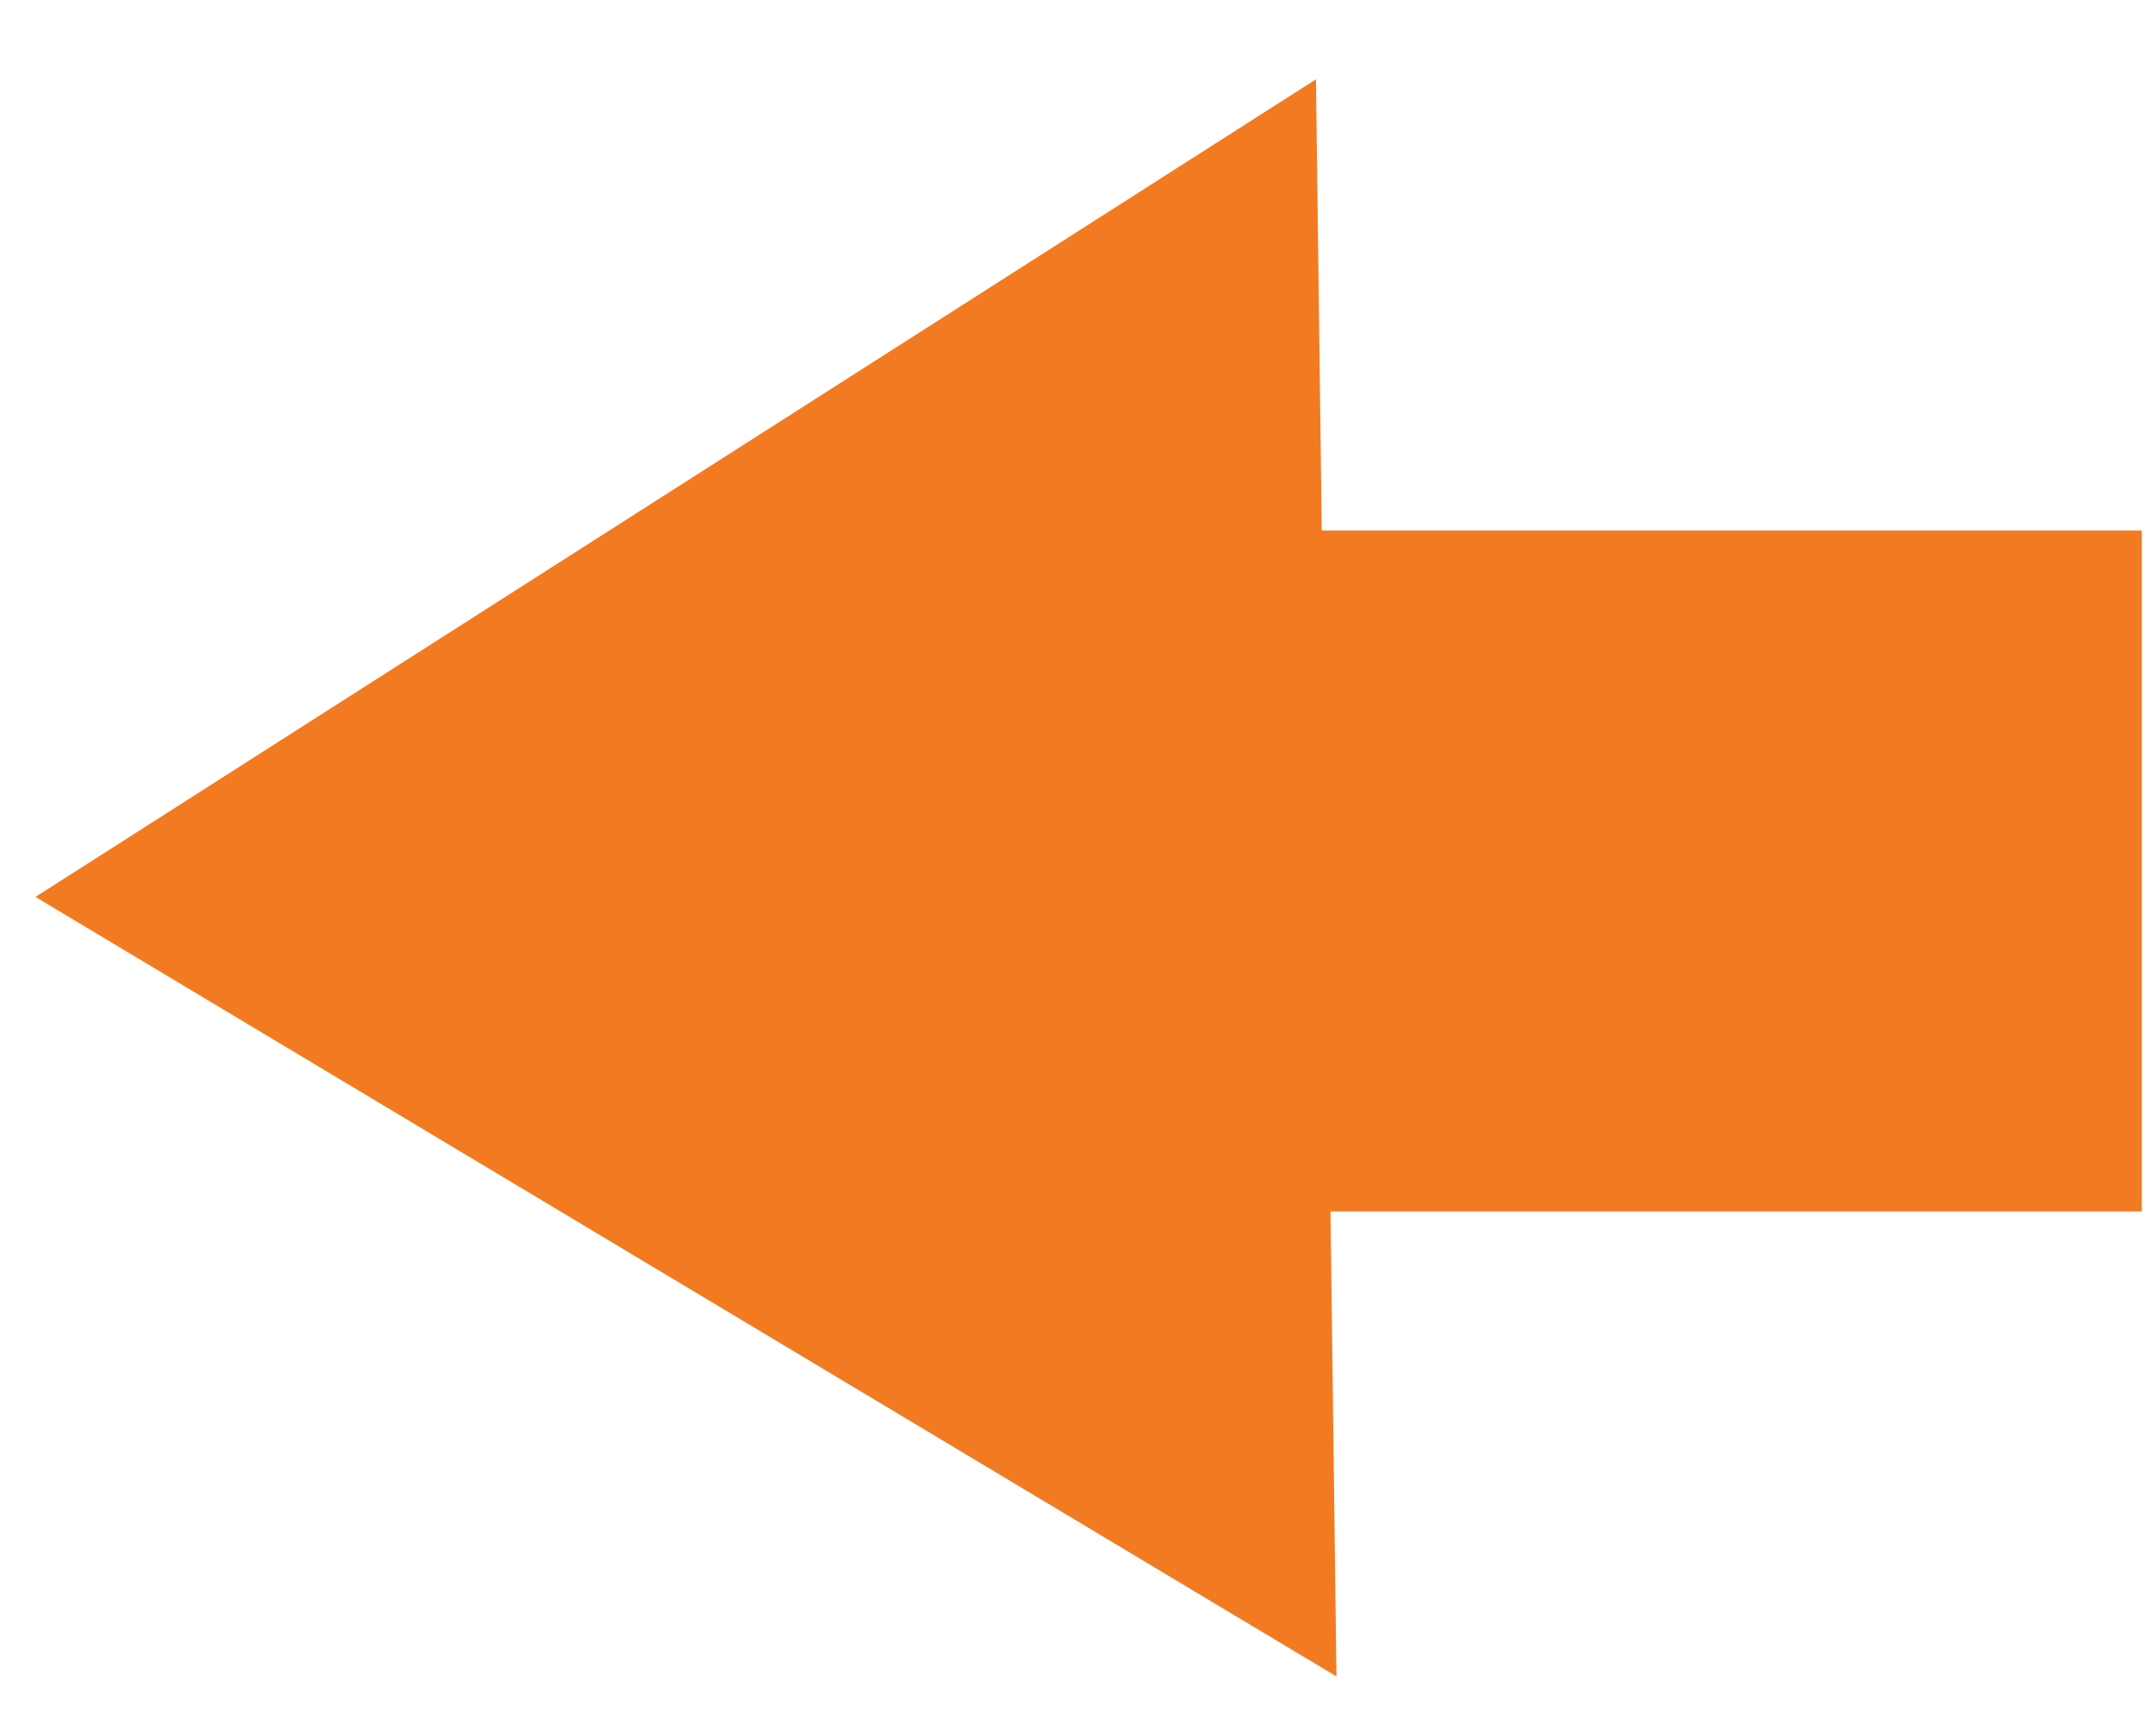
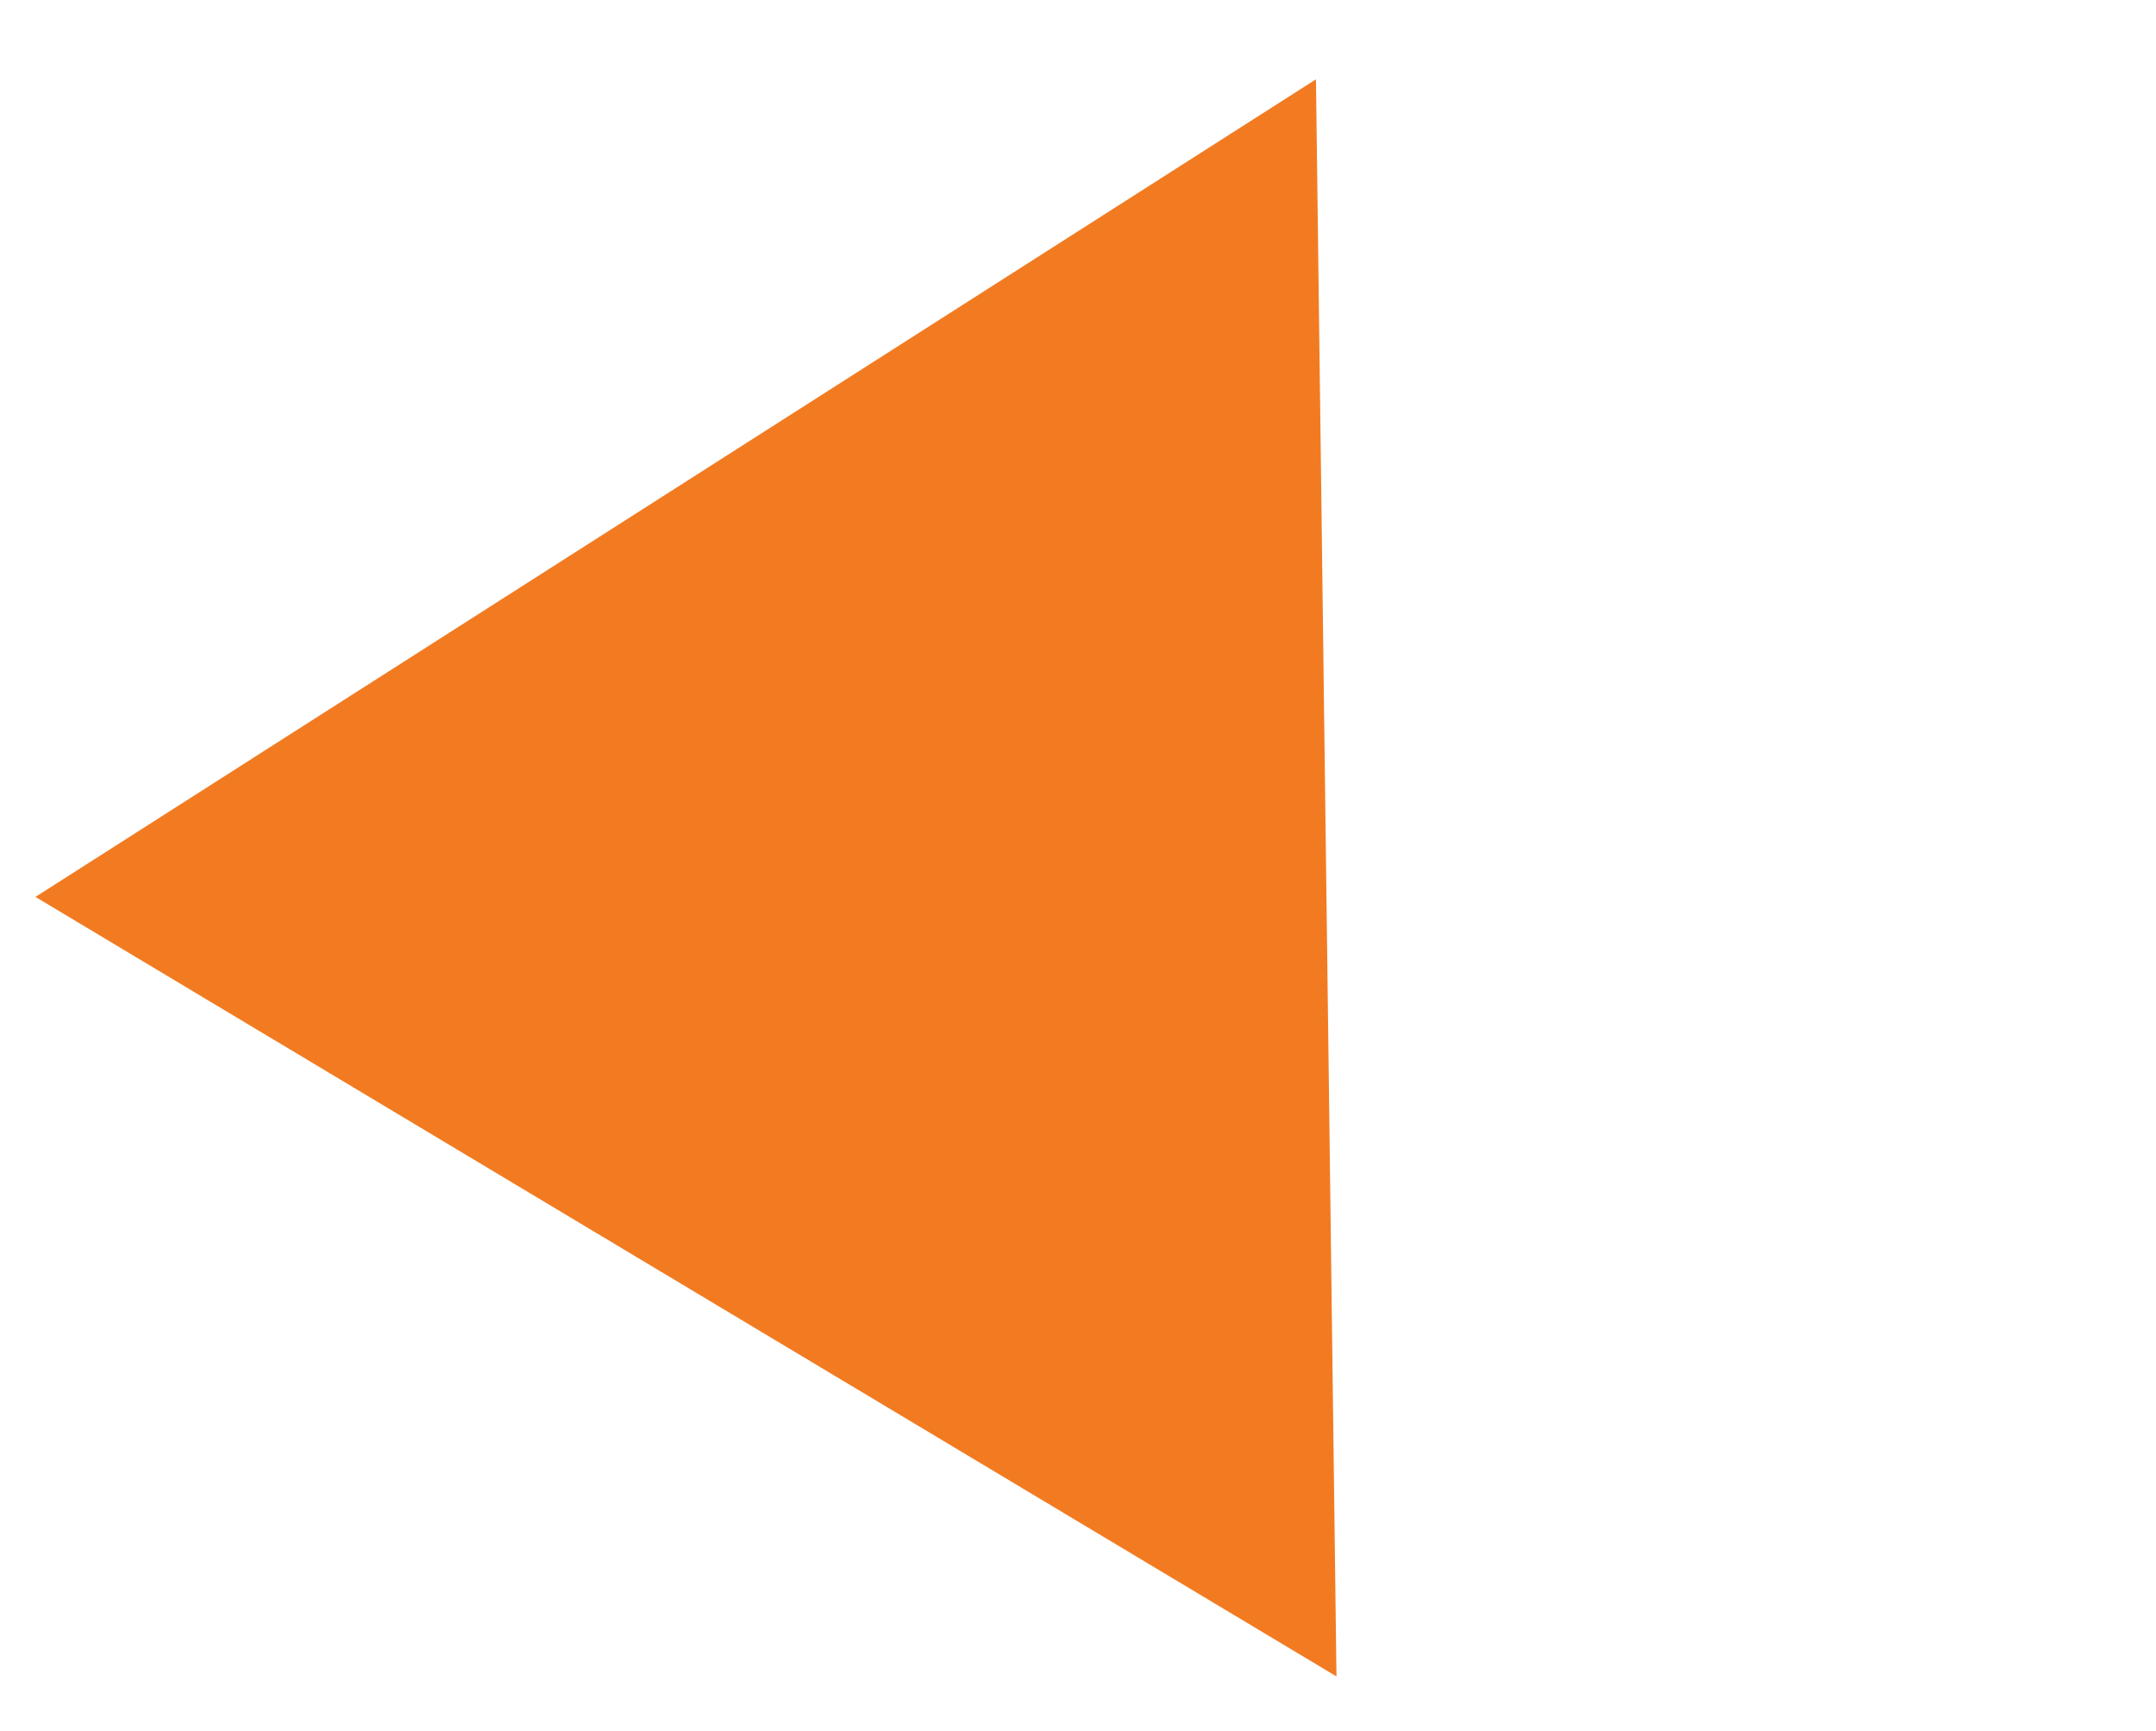
<svg xmlns="http://www.w3.org/2000/svg" version="1.1" id="Layer_1" x="0px" y="0px" viewBox="0 0 76 61" enable-background="new 0 0 76 61" xml:space="preserve">
-   <rect x="40" y="19.2" fill="#F27B22" stroke="#F27B22" stroke-miterlimit="10" width="35" height="23" />
  <polygon fill="#F27B22" stroke="#F27B22" stroke-miterlimit="10" points="2.2,31.6 46.6,58.2 45.9,3.7 " />
</svg>
